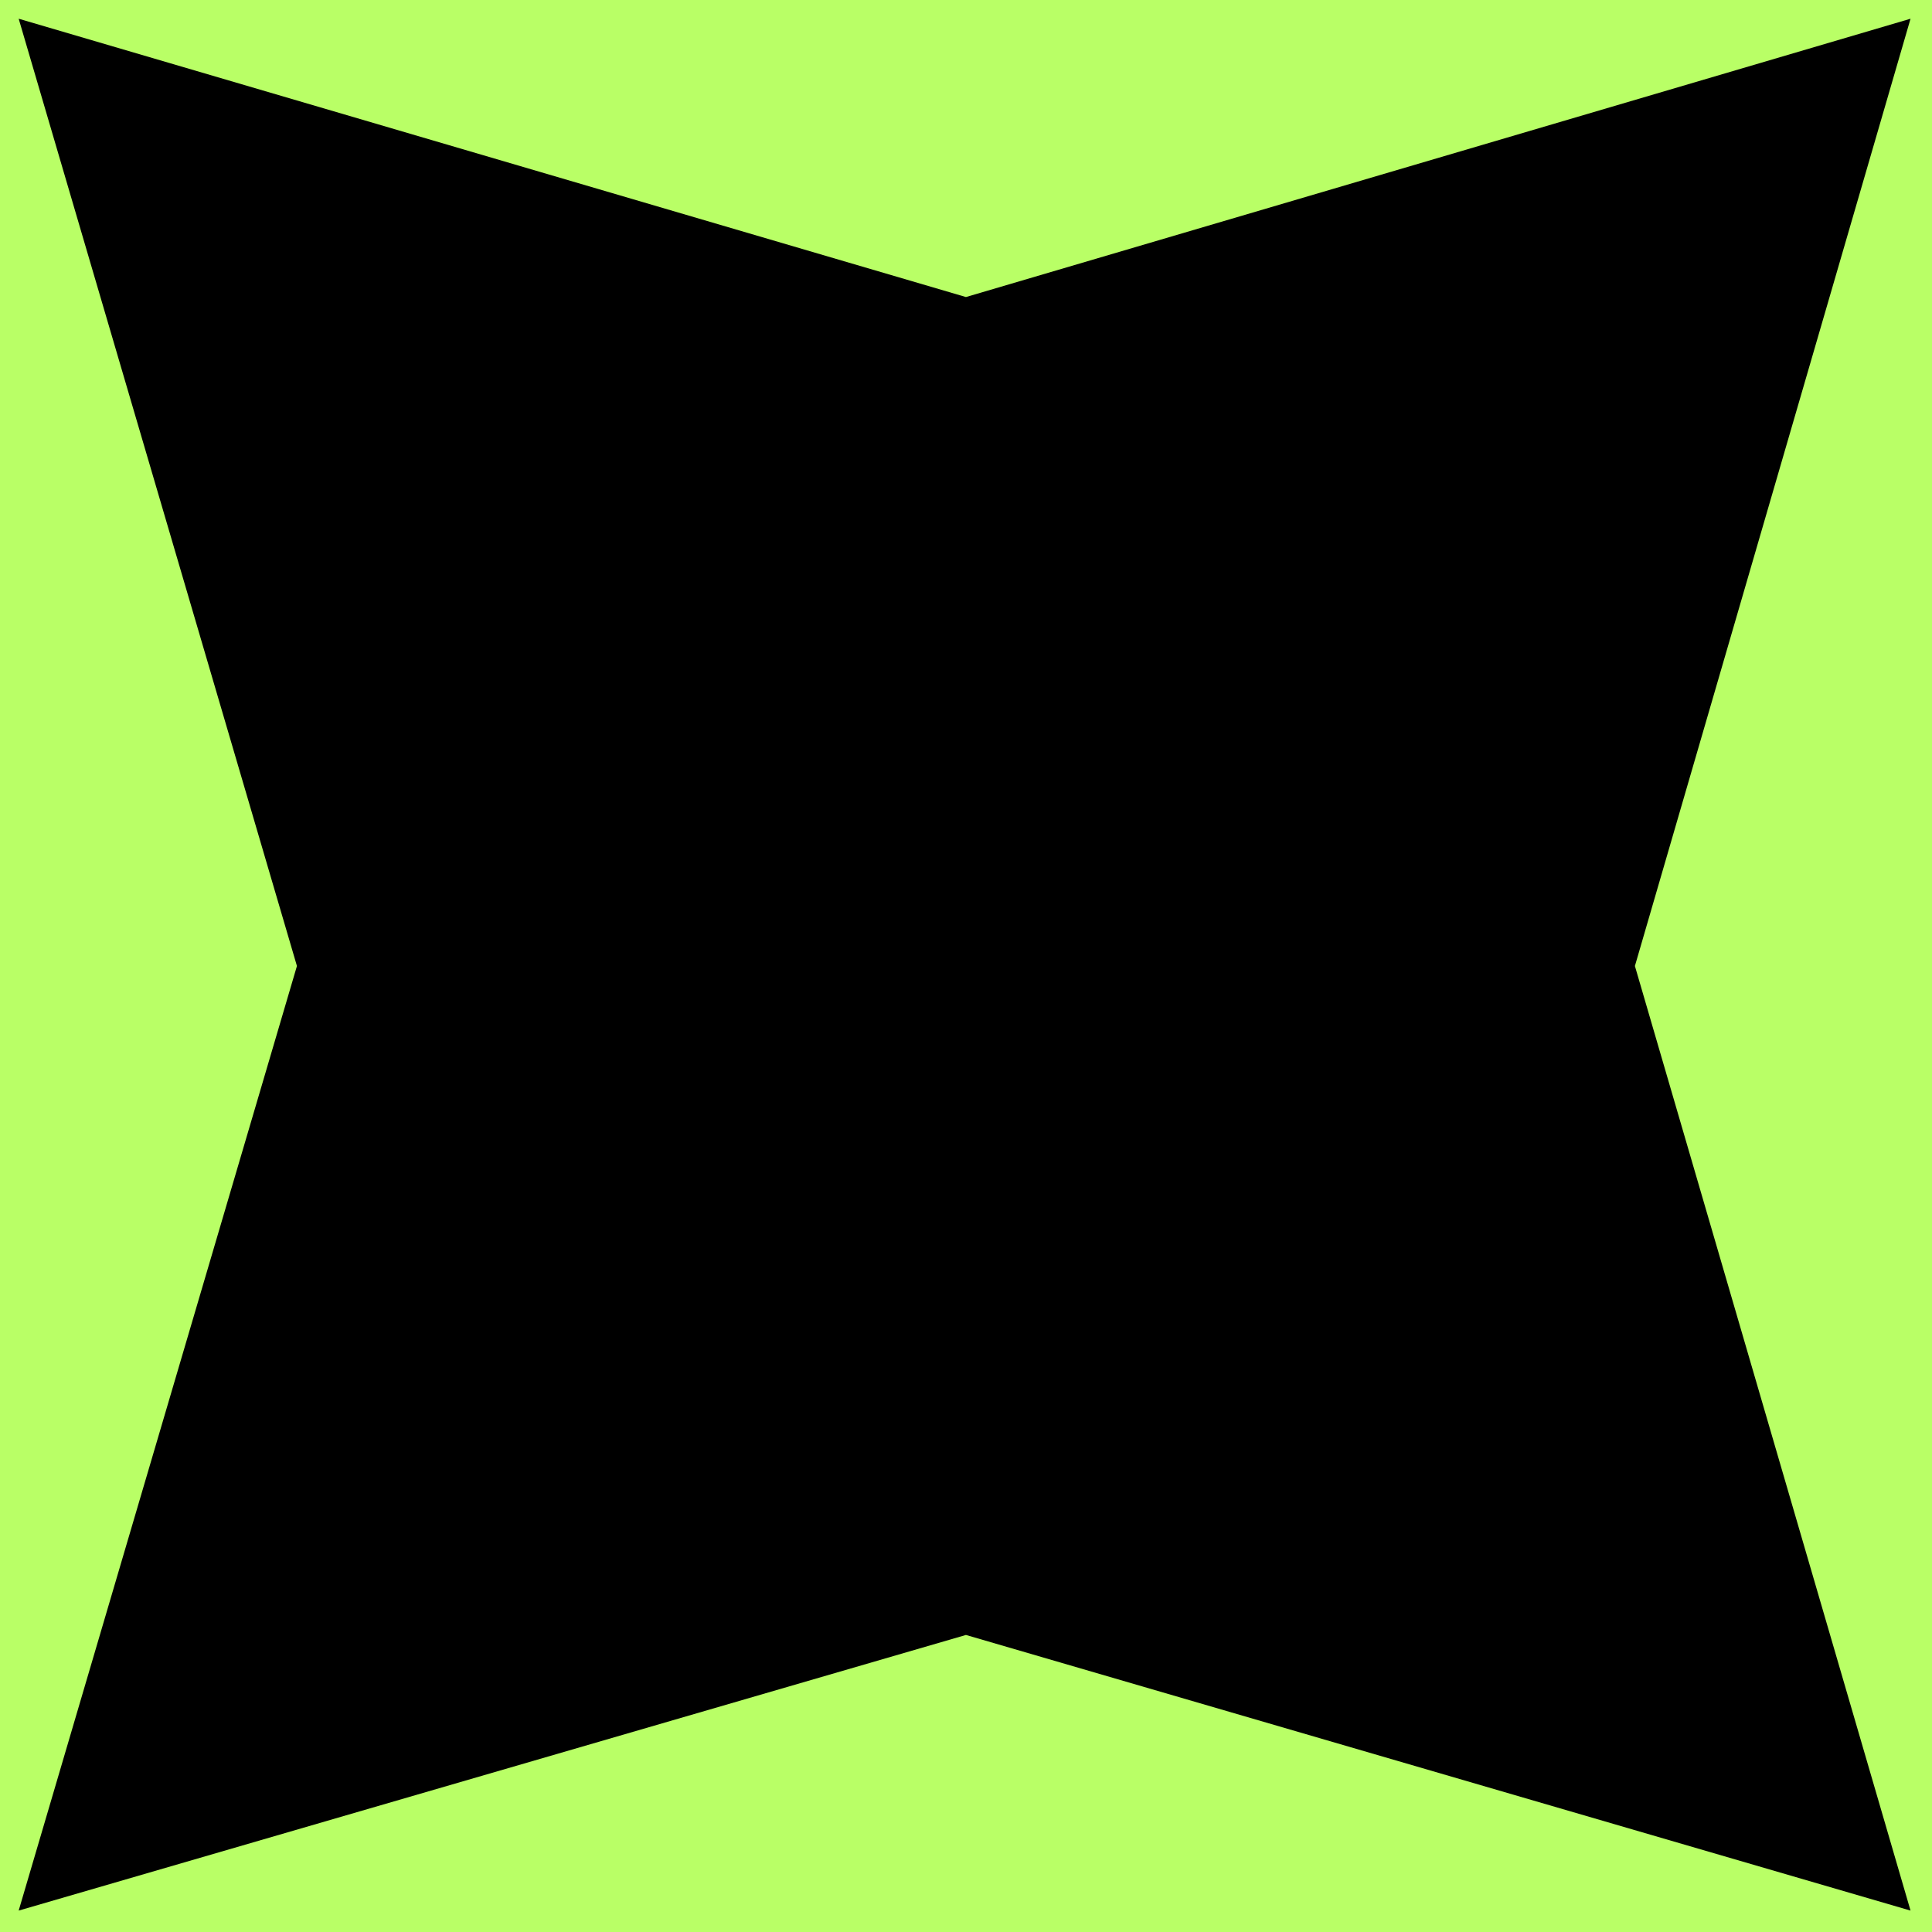
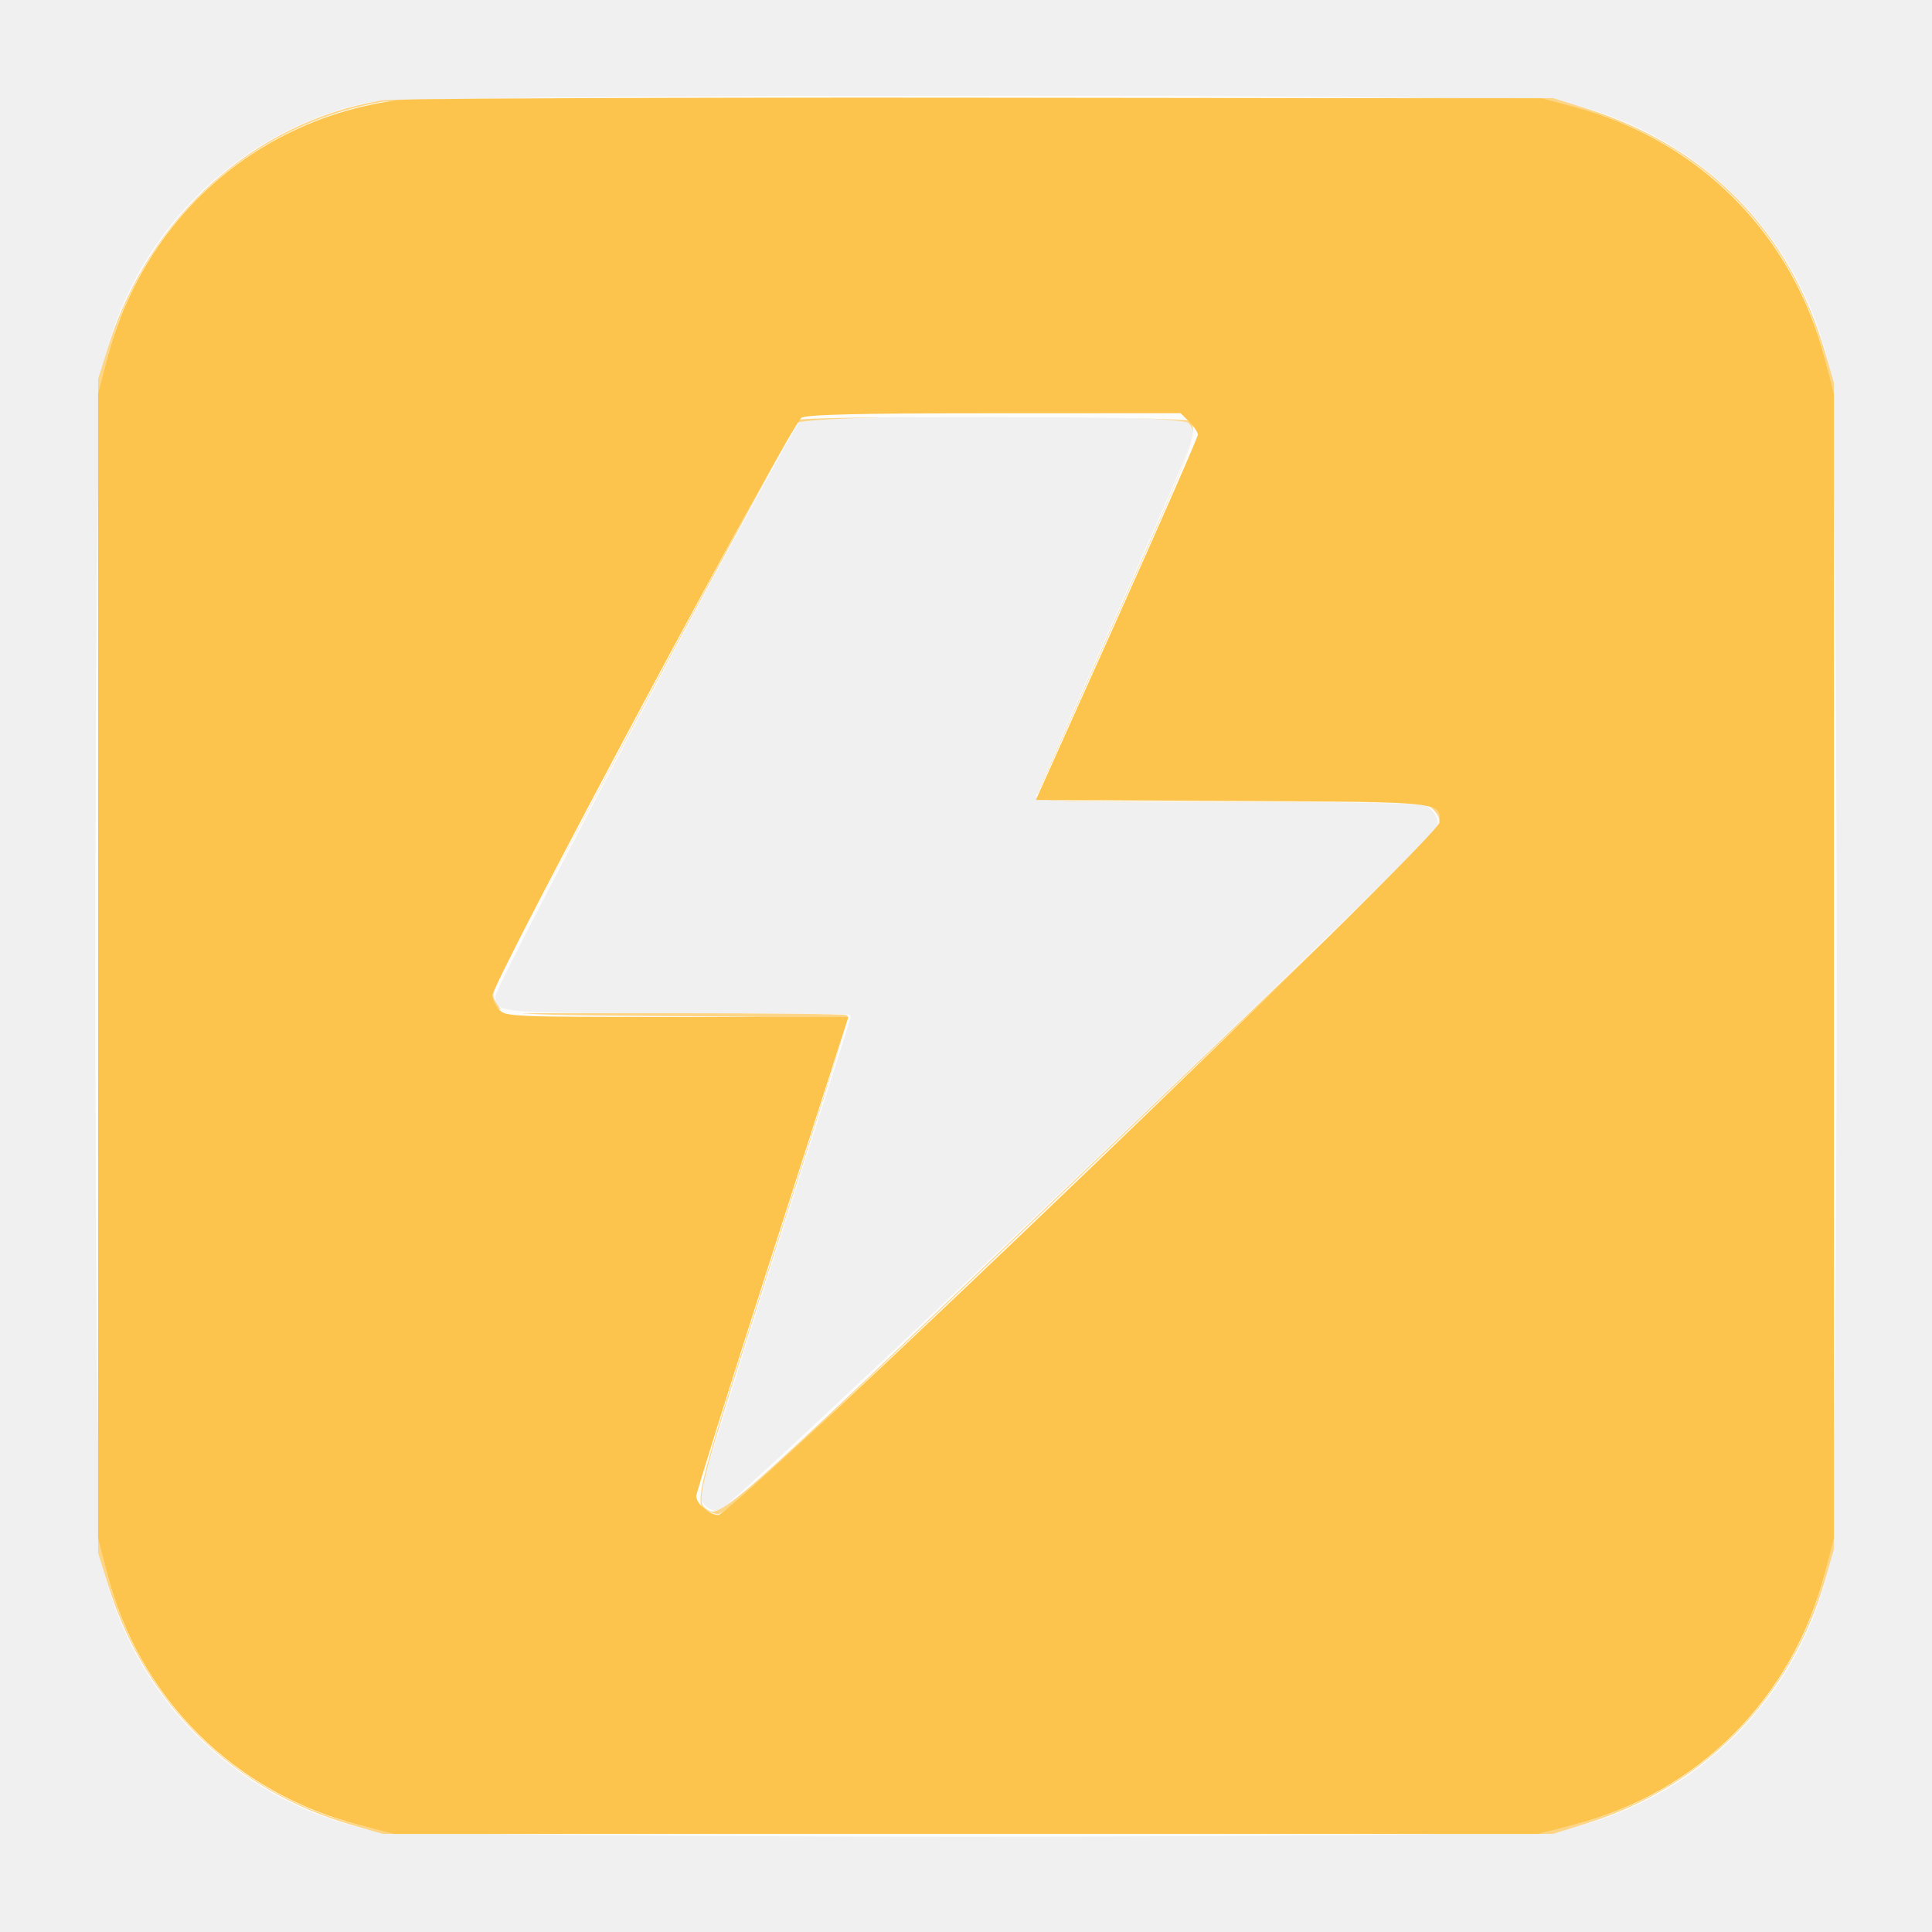
- <svg xmlns="http://www.w3.org/2000/svg" width="36" height="36" viewBox="0 0 36 36" fill="none">
-   <g clip-path="url(#clip0_920_231)">
-     <rect width="36" height="36" fill="#B9FF66" />
-     <path d="M17.999 5.535L35.6 0.349L30.464 18L35.6 35.601L17.999 30.465L0.348 35.601L5.533 18L0.348 0.349L17.999 5.535Z" fill="black" />
-   </g>
-   <defs>
-     <clipPath id="clip0_920_231">
-       <rect width="36" height="36" fill="white" />
-     </clipPath>
-   </defs>
+ <svg xmlns="http://www.w3.org/2000/svg" viewBox="0 0 512 512">
+   <path fill="#fcfcfc" stroke="#fcfcfc" d="M97.5 27.661c-34.772 7.442-62.74 35.662-69.915 70.547-2.402 11.678-2.407 303.869-.005 315.584 7.192 35.082 35.546 63.436 70.628 70.628 11.694 2.397 303.89 2.397 315.584 0 35.137-7.203 63.389-35.457 70.623-70.628 2.406-11.7 2.406-303.884 0-315.584-7.245-35.226-35.397-63.378-70.623-70.623-11.32-2.328-305.387-2.258-316.292.076m114.206 83.589c-2.469 1.842-80.93 149.829-80.944 152.672-.025 5.05.249 5.078 48.929 5.078 24.92 0 45.309.176 45.309.391 0 .216-9 28.39-20 62.609s-20 63.036-20 64.037c0 2.56 2.701 4.963 5.578 4.963 2.486 0 189.356-177.78 190.785-181.504.784-2.043-.795-5.122-3.32-6.473-1.231-.659-19.924-1.023-52.477-1.023-27.811 0-50.566-.365-50.566-.811 0-.446 9.45-21.853 21-47.57 11.55-25.718 21-47.603 21-48.633 0-4.904-.893-4.986-54.031-4.986-38.109 0-49.975.289-51.263 1.25" fill-rule="evenodd" />
+   <path fill="#fcd587" stroke="#fcd587" d="M101.164 27.11c-33.417 5.625-61.251 30.631-71.907 64.602L26.5 100.5v311l2.804 8.951c9.7 30.967 33.086 53.827 64.196 62.754l8 2.295h310l8.951-2.804c30.97-9.701 53.826-33.082 62.754-64.196l2.295-8v-309l-2.287-7.895c-9.255-31.953-31.201-54.398-62.916-64.346L411.5 26.5 259 26.356c-86.273-.081-154.817.246-157.836.754m109.597 84.64c-1.393 1.573-72.409 134.383-78.561 146.919-2.432 4.954-2.467 5.275-.845 7.75l1.691 2.581h45.31c24.921 0 45.538.228 45.817.506.278.278-8.422 28.242-19.334 62.143-19.911 61.86-21.053 66.098-18.404 68.297 4.346 3.607 3.811 4.076 94.637-82.946 47.933-45.925 90.251-86.426 94.039-90.001 7.415-6.998 8.364-9.524 4.889-12.999-1.948-1.948-3.333-2-53.607-2-48.738 0-51.57-.097-50.937-1.75.368-.963 9.866-22.232 21.107-47.265 21.108-47.01 21.67-48.559 18.608-51.33-2.886-2.612-102.094-2.521-104.41.095" fill-rule="evenodd" />
+   <path fill="#fcfcfb" stroke="#fcfcfb" d="M100.849 27.564C63.296 34.36 34.088 63.88 27.492 101.705c-2.238 12.835-2.238 295.755 0 308.59 6.658 38.18 36.015 67.552 74.167 74.205 12.877 2.245 295.763 2.253 308.636.008 38.18-6.658 67.552-36.015 74.205-74.167 2.252-12.915 2.252-295.767 0-308.682-6.662-38.2-35.977-67.5-74.205-74.167-12.284-2.142-297.577-2.076-309.446.072m110.405 83.258C209.466 111.957 130 261.601 130 263.832c0 5.603.34 5.644 49.104 5.948 24.693.153 44.896.562 44.896.908 0 .345-9.028 28.719-20.061 63.052-21.851 67.993-21.352 65.725-14.917 67.767 3.171 1.006.868 3.113 94.478-86.45 102.407-97.981 98.5-94.121 98.5-97.314 0-5.866 1.185-5.743-55.436-5.743-41.034 0-51.669-.259-51.255-1.25.287-.687 9.786-21.851 21.107-47.03 20.704-46.045 22.353-50.703 18.65-52.685-2.305-1.233-101.883-1.438-103.812-.213" fill-rule="evenodd" />
+   <path fill="#fcc44c" stroke="#fcc44c" d="M105.472 27.028c-37.58 5.002-67.274 31.577-76.729 68.671L26.5 104.5v303l2.282 9c8.425 33.222 33.502 58.239 66.917 66.757l8.801 2.243h303l9-2.282c33.222-8.425 58.239-33.502 66.757-66.917l2.243-8.801v-303l-2.243-8.801C474.801 62.528 450.102 37.594 417 28.814l-8.5-2.254-148.5-.168c-81.675-.091-151.213.194-154.528.636m106.662 83.237c-2.765 1.444-82.115 149.738-82.127 153.485-.004 1.238.893 3.15 1.993 4.25 1.941 1.941 3.333 2 47.067 2h45.068l-.706 2.25c-.388 1.238-9.419 29.346-20.067 62.463C192.713 367.83 184 395.618 184 396.463c0 2.364 3.714 5.537 6.48 5.537C194.473 402 382 221.933 382 218.098c0-6.227 1.51-6.054-55.178-6.339l-51.541-.259L296.62 164c11.736-26.125 21.347-48.083 21.359-48.795.012-.713-1.084-2.4-2.434-3.75L313.091 109l-49.296.015c-37.154.011-49.878.319-51.661 1.25" fill-rule="evenodd" />
</svg>
